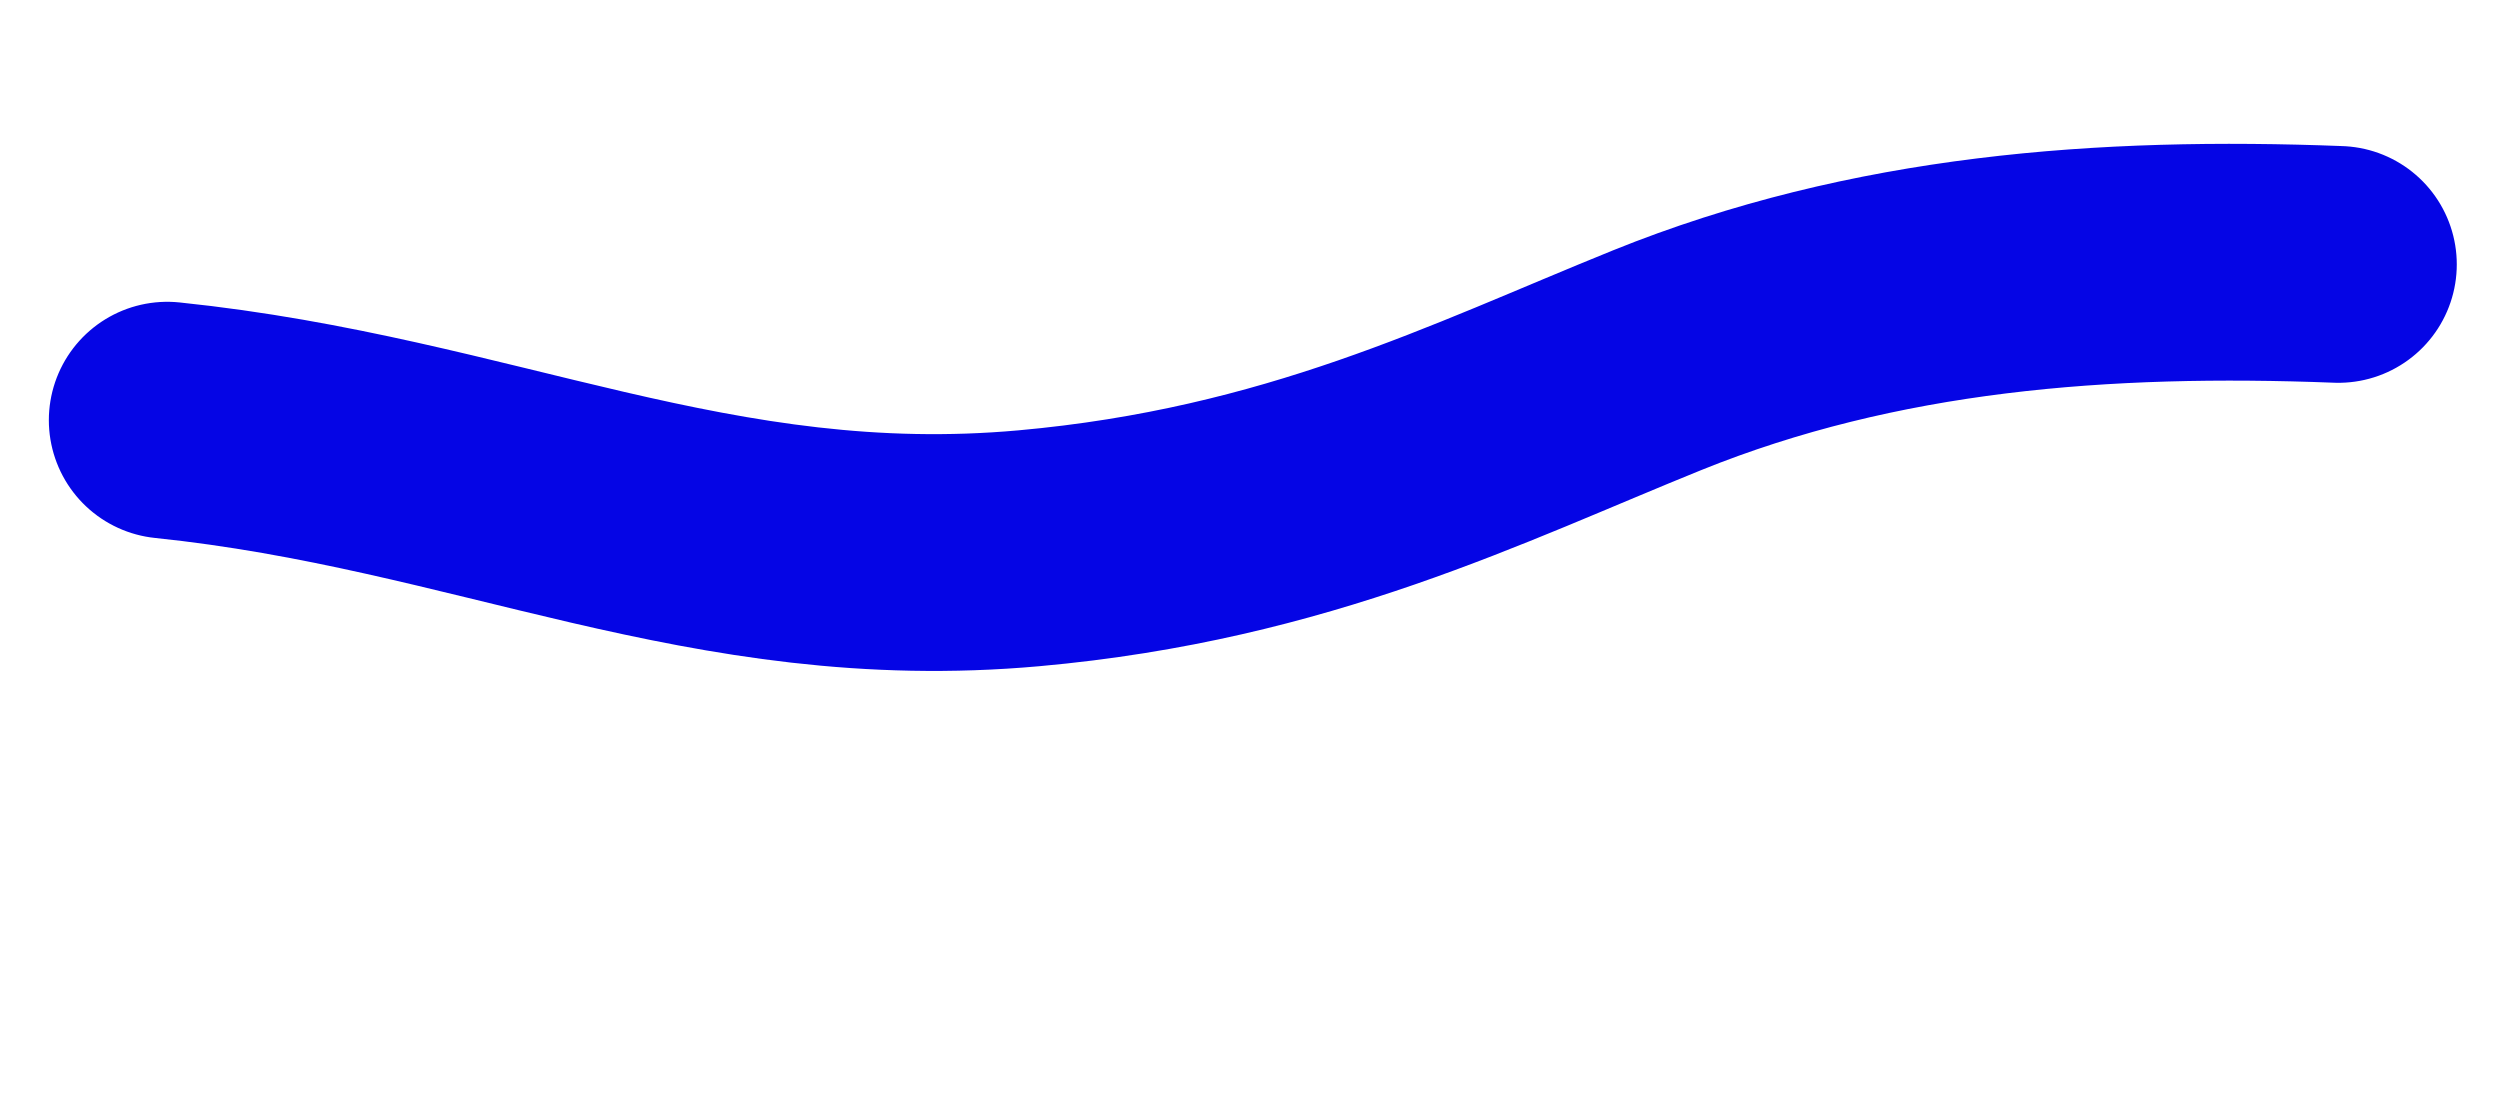
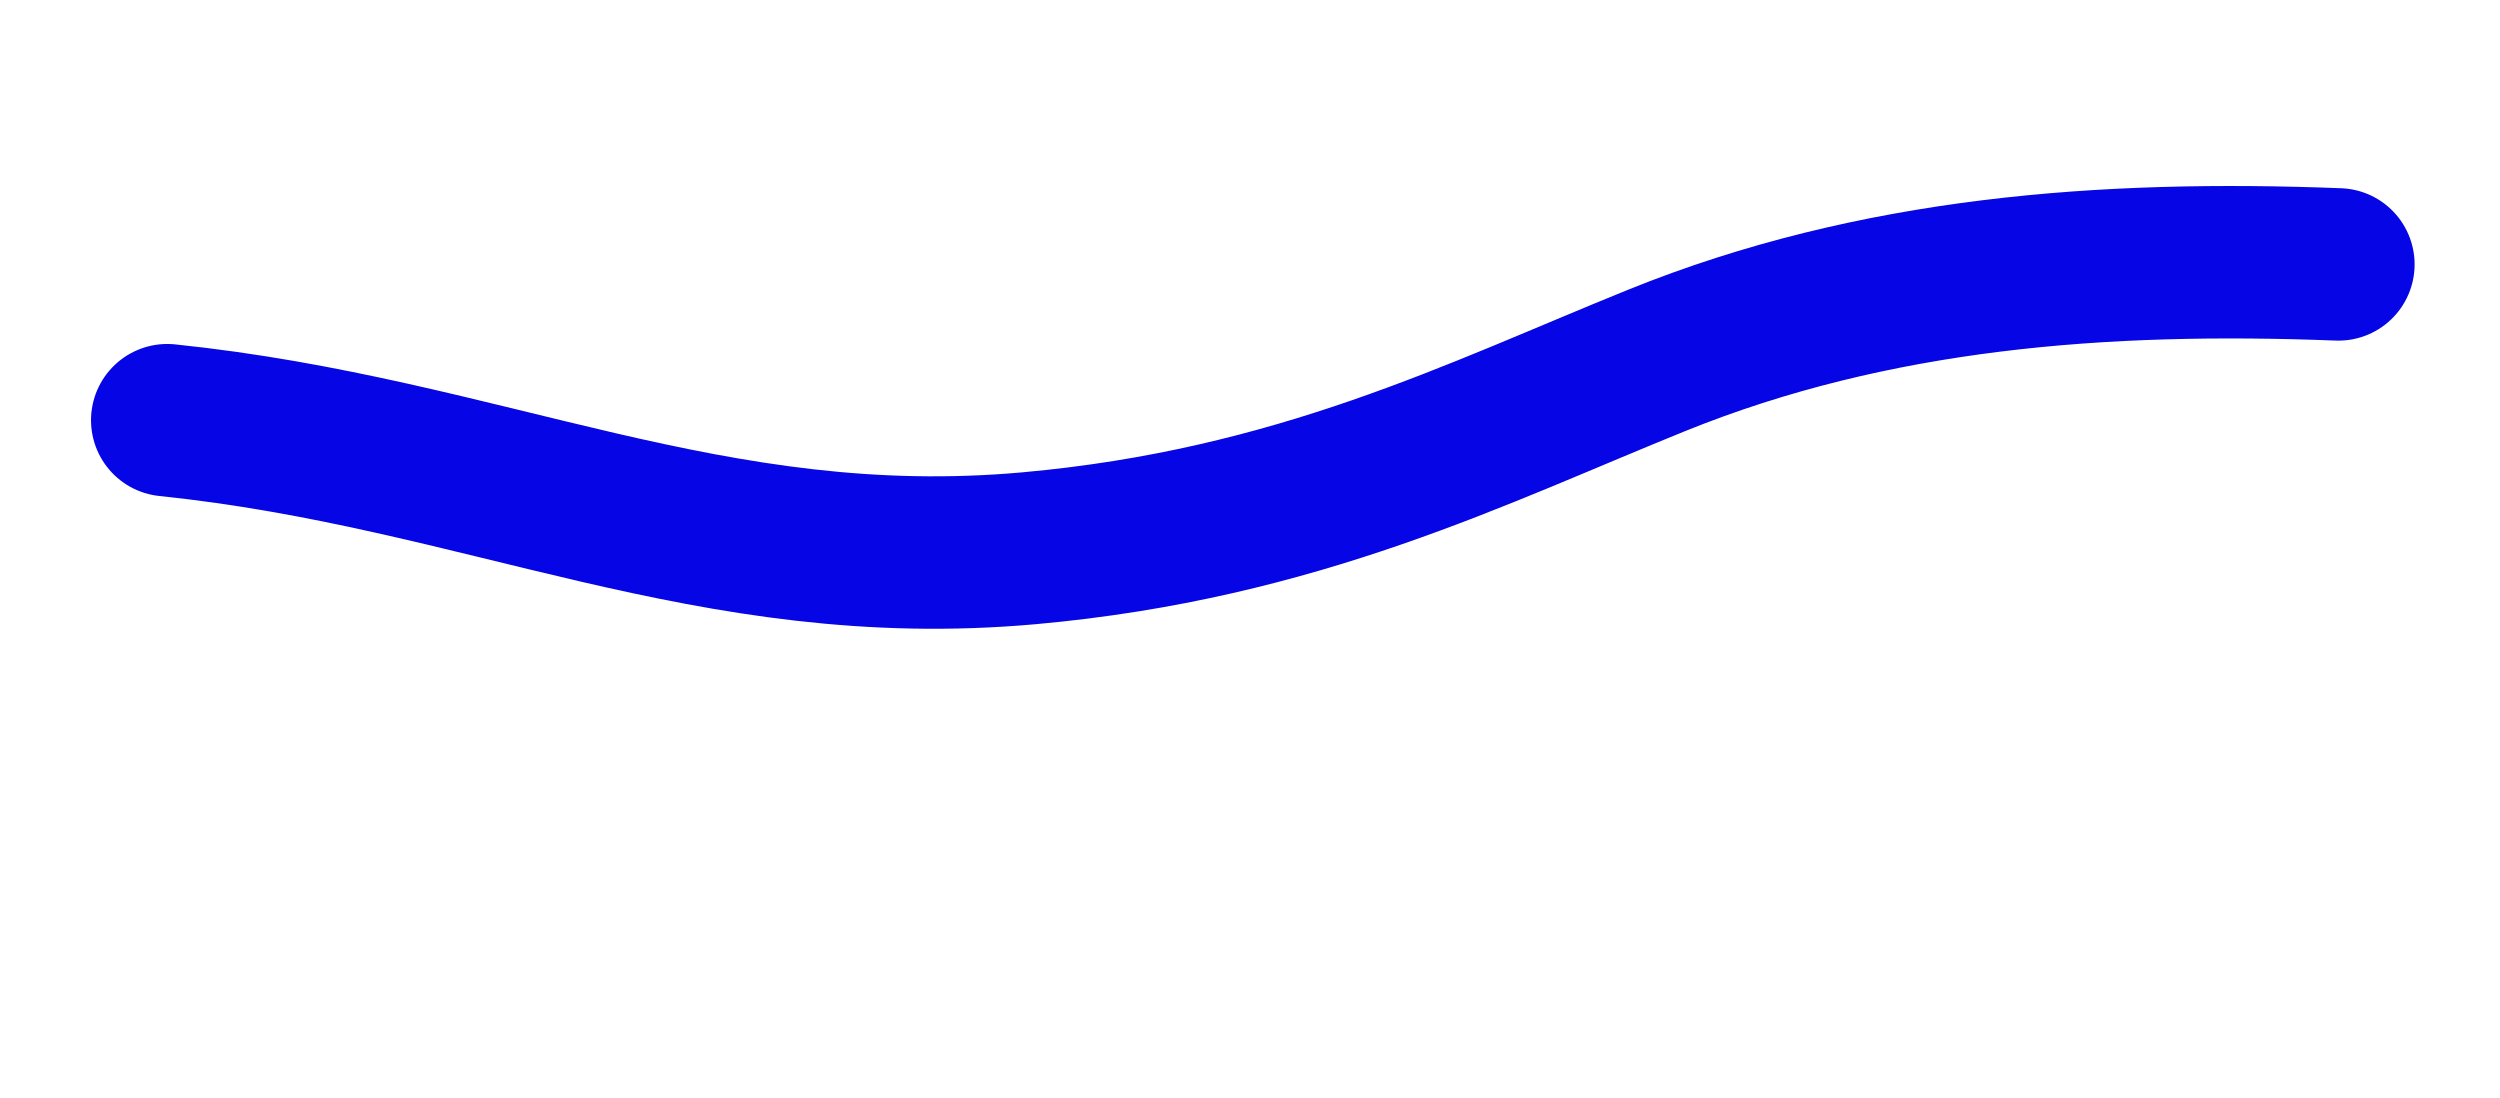
<svg xmlns="http://www.w3.org/2000/svg" id="e7bmxb4o9h3y1" viewBox="0 0 2460 1080" shape-rendering="geometricPrecision" text-rendering="geometricPrecision">
  <style>#e7bmxb4o9h3y2 {animation: e7bmxb4o9h3y2__m 20000ms linear infinite normal forwards}@keyframes e7bmxb4o9h3y2__m { 0% {d: path('M164.56,413.47C477.88,445.93,698.77,567.72,1012.5,539.5C1276.94,515.71,1453.43,426.08,1630.5,354.5C1844.63,267.94,2070.18,251.24,2300.97,260.18')} 20% {d: path('M164.56,413.47C522.786,396.533,699.596,493.002,1011.081,511.933C1280.012,512.842,1296.547,385.925,1529.751,332.308C1764.088,254.729,2070.18,251.24,2300.97,260.18')} 60% {d: path('M164.56,413.47C522.786,396.533,556.944,310.43,868.429,329.362C1137.359,330.271,1316.329,409.794,1523.119,488.241C1828.752,556.046,2017.931,391.167,2300.97,260.18')} 100% {d: path('M164.56,413.47C531.004,462.276,576.119,524.775,887.604,543.707C1194.884,558.312,1327.286,472.798,1605.298,367.712C1897.234,238.289,2122.024,259.681,2300.97,260.18')} }</style>
-   <path id="e7bmxb4o9h3y2" d="M164.56,413.47C477.88,445.93,698.77,567.72,1012.5,539.5C1276.94,515.71,1453.43,426.08,1630.5,354.5C1844.63,267.94,2070.18,251.24,2300.97,260.18" fill="none" stroke="rgb(5,5,229)" stroke-width="233" stroke-linecap="round" stroke-linejoin="round" stroke-miterlimit="10" />
+   <path id="e7bmxb4o9h3y2" d="M164.56,413.47C477.88,445.93,698.77,567.72,1012.5,539.5C1276.94,515.71,1453.43,426.08,1630.5,354.5C1844.63,267.94,2070.18,251.24,2300.97,260.18" fill="none" stroke="rgb(5,5,229)" stroke-width="150" stroke-linecap="round" stroke-linejoin="round" stroke-miterlimit="10" />
</svg>
